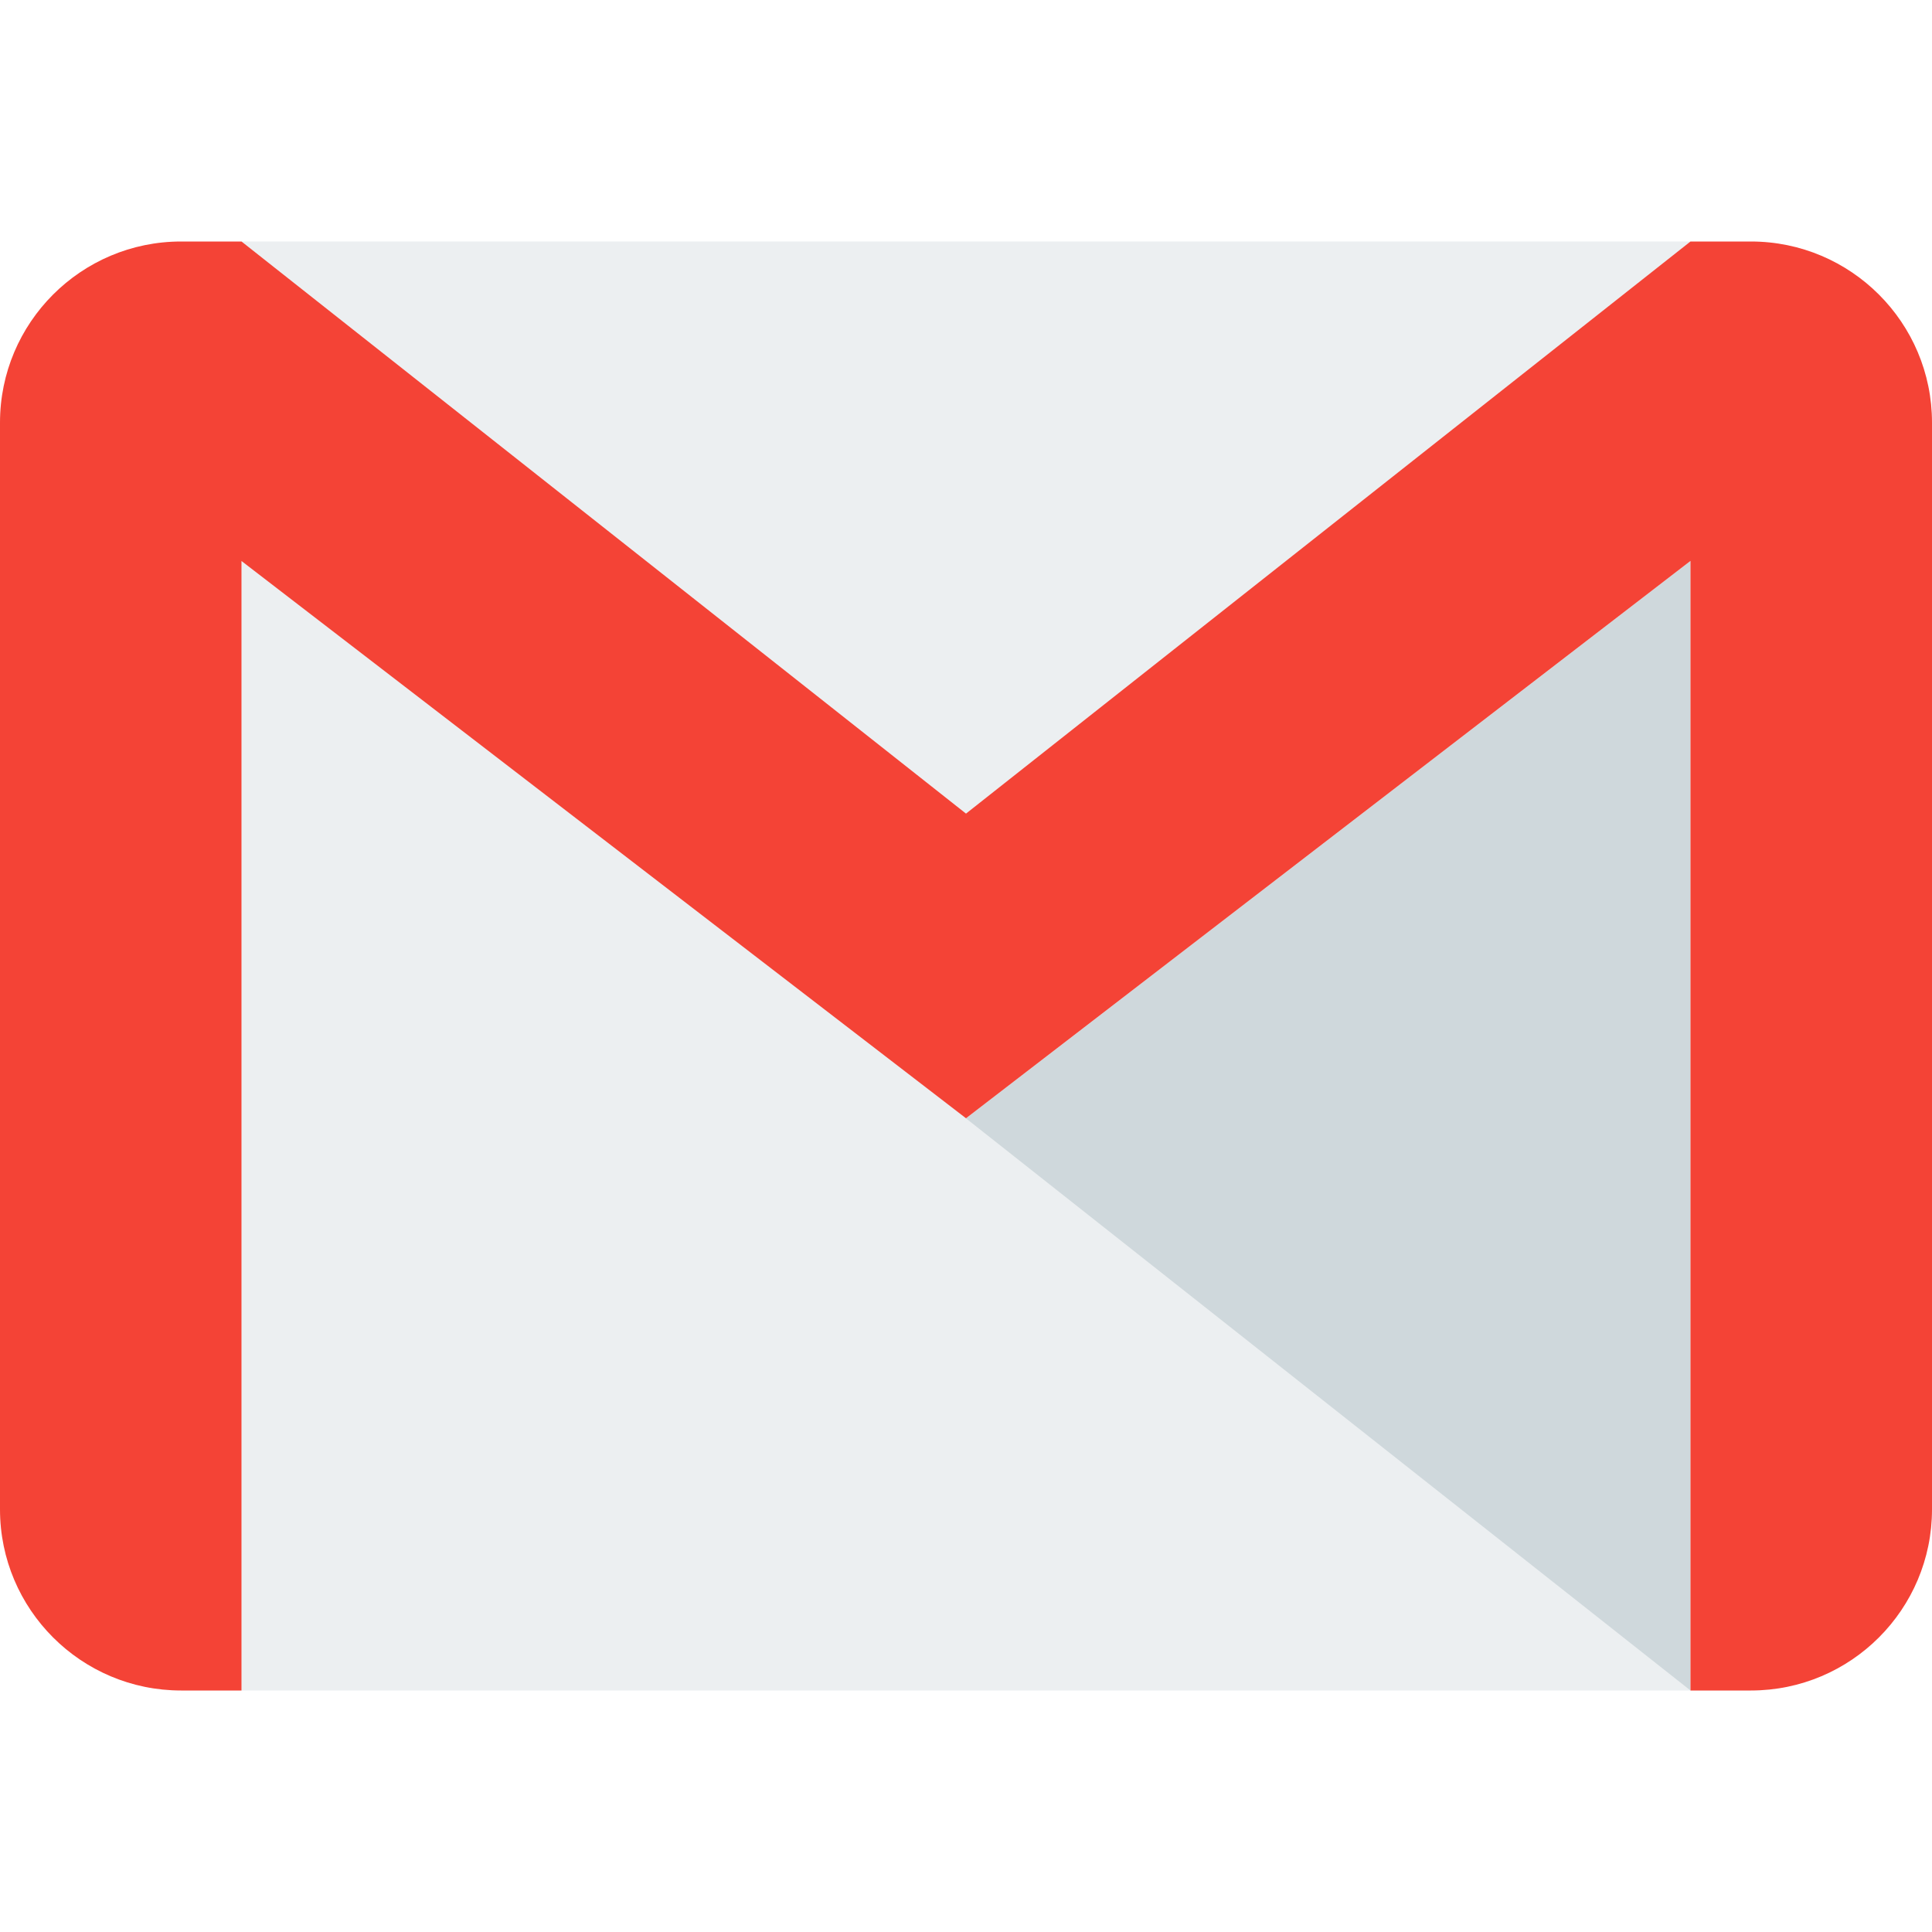
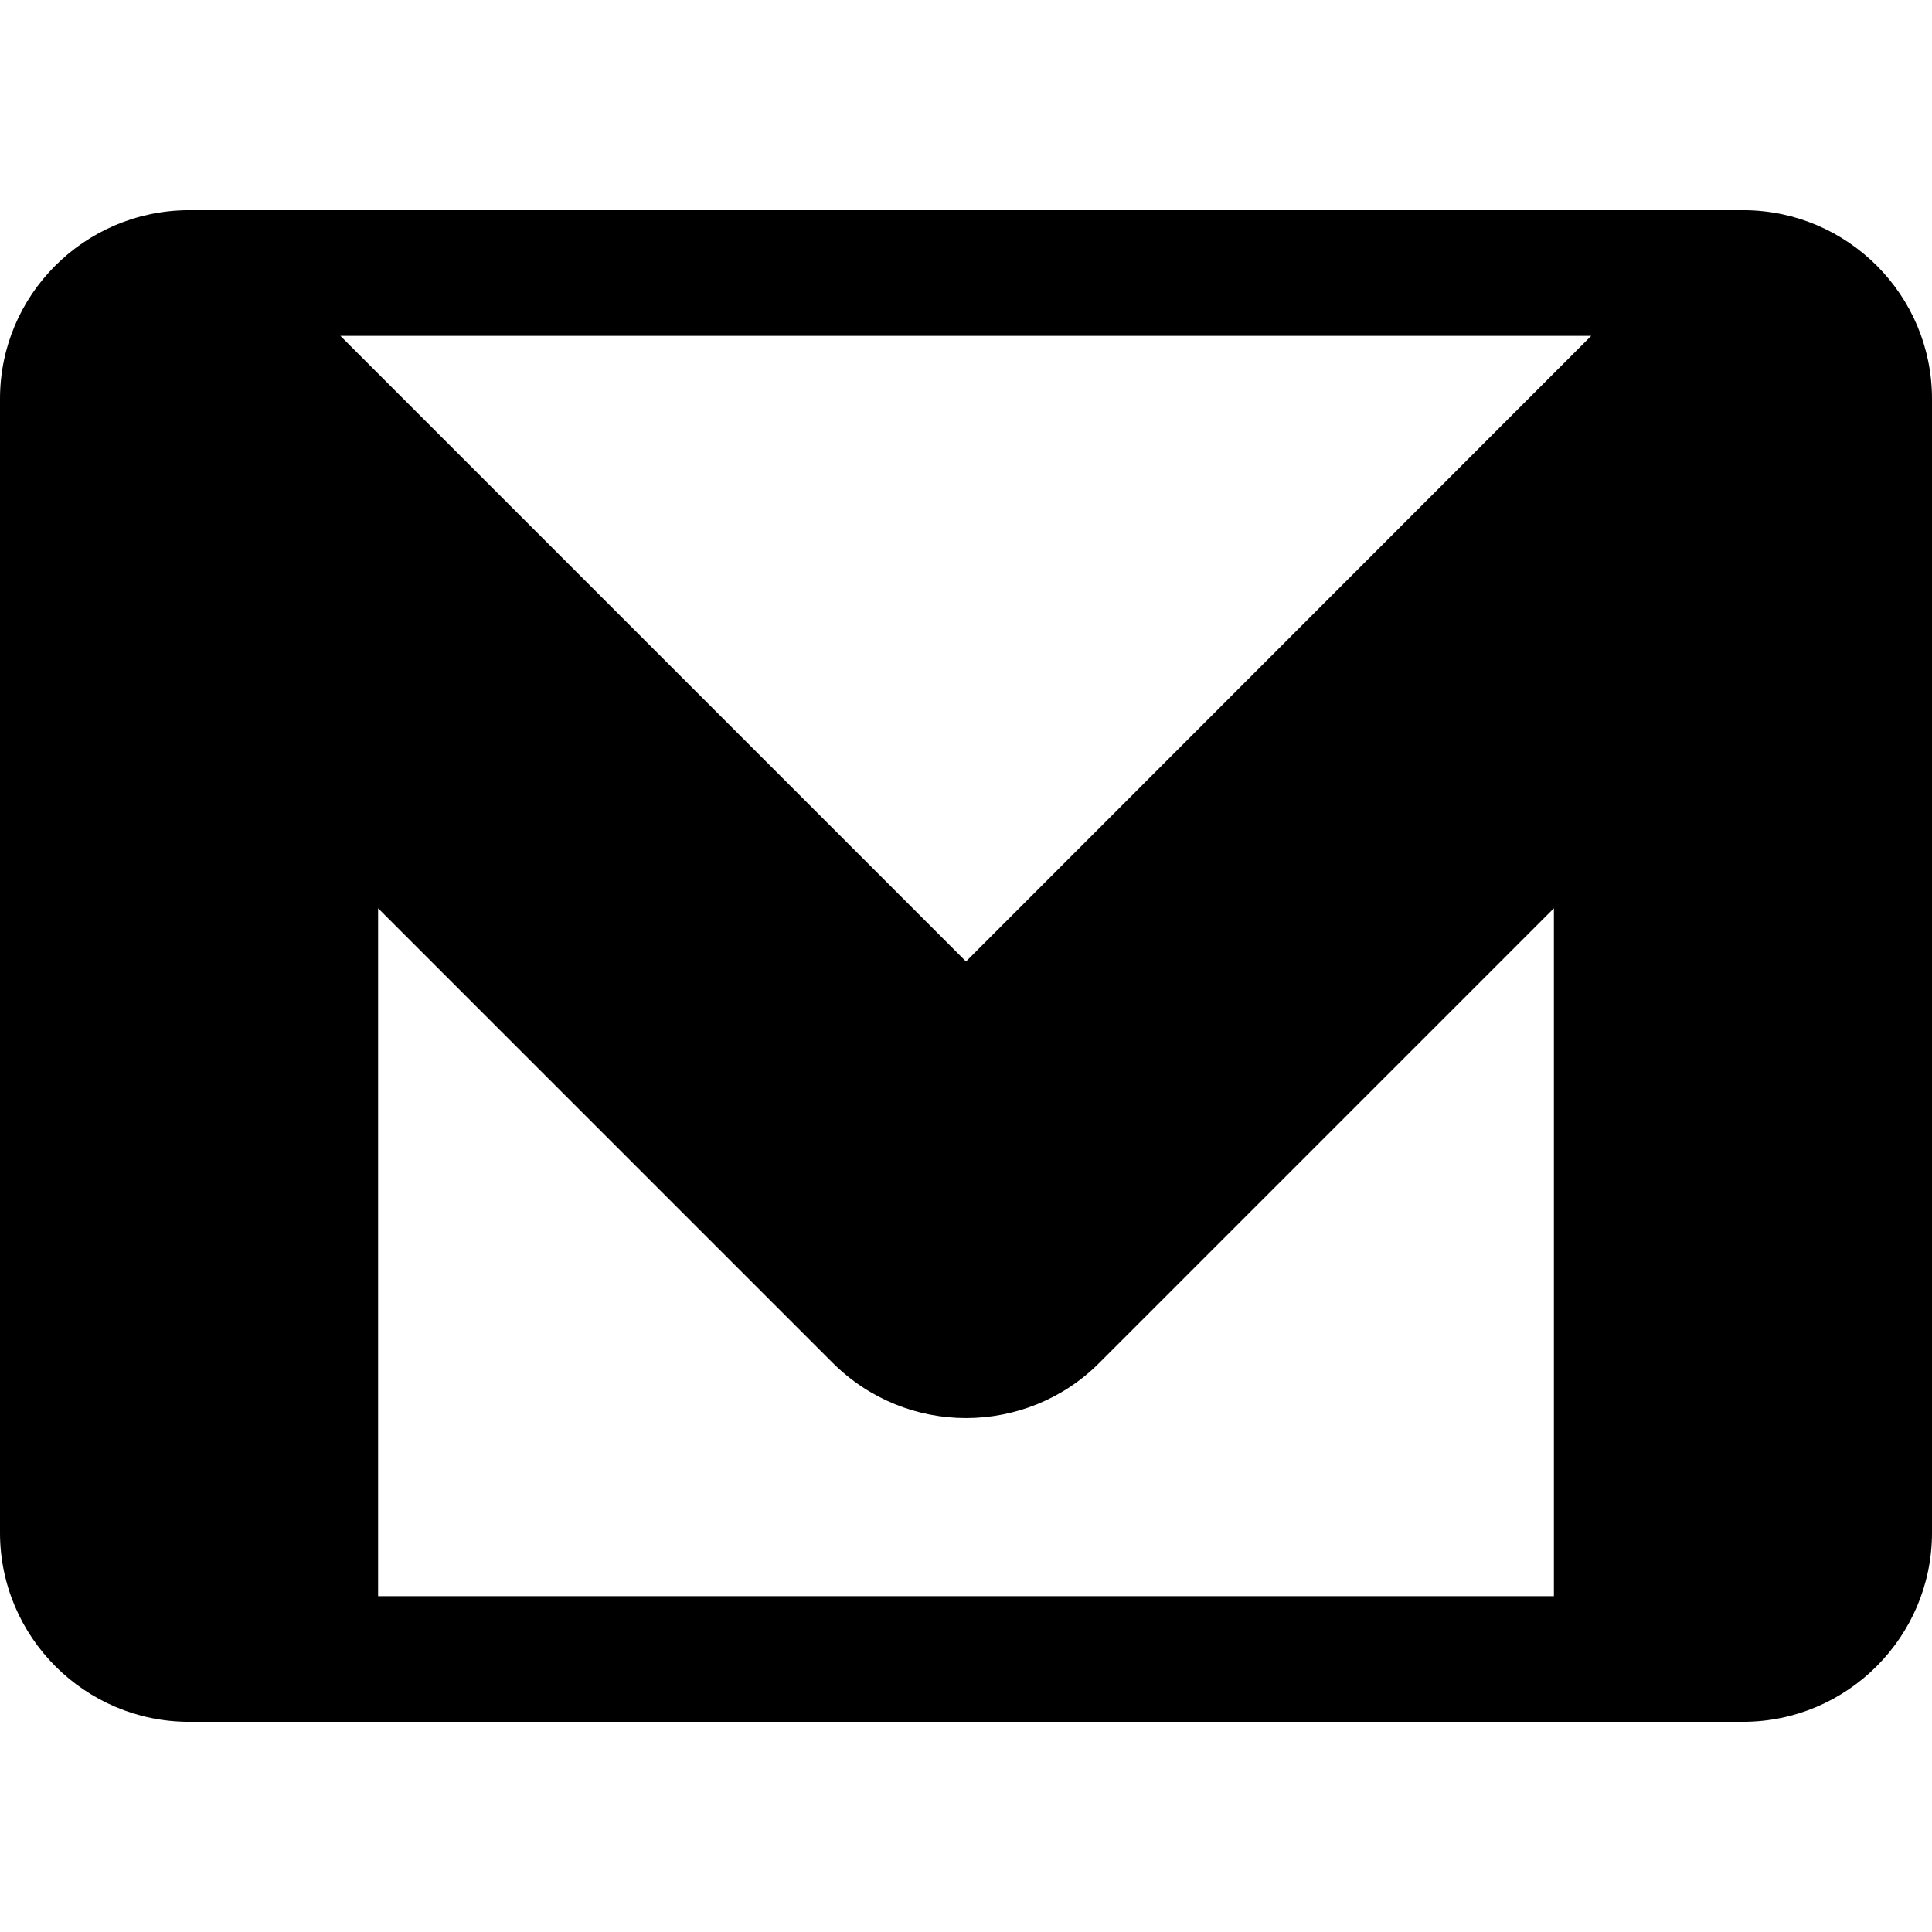
- <svg xmlns="http://www.w3.org/2000/svg" viewBox="0 0 512 512">
-   <path fill="#eceff1" d="M64 64h384v384H64z" />
-   <path fill="#cfd8dc" d="M256 296.384L448 448V148.672z" />
-   <path d="M464 64h-16L256 215.616 64 64H48C21.504 64 0 85.504 0 112v288c0 26.496 21.504 48 48 48h16V148.672l192 147.68L448 148.64V448h16c26.496 0 48-21.504 48-48V112c0-26.496-21.504-48-48-48z" fill="#f44336" />
+ <svg xmlns="http://www.w3.org/2000/svg" id="gmail" viewBox="0 0 512 512">
+   <path d="M462.3,55.7c-0.1,0-0.2,0-0.2,0c0,0-0.1,0-0.1,0H50.1c0,0-0.1,0-0.1,0c-0.1,0-0.1,0-0.2,0   C22.3,55.9,0,78.2,0,105.7v300.5c0,27.6,22.5,50.1,50.1,50.1h411.8c27.6,0,50.1-22.5,50.1-50.1V105.7   C512,78.2,489.7,55.9,462.3,55.7z M411.8,423H100.2V240.7l120.4,120.4c9.8,9.8,22.6,14.7,35.4,14.7s25.7-4.9,35.4-14.7   l120.4-120.4L411.8,423L411.8,423z M256,254.8L90.2,89h331.5L256,254.8z" fill="currentColor" />
</svg>
